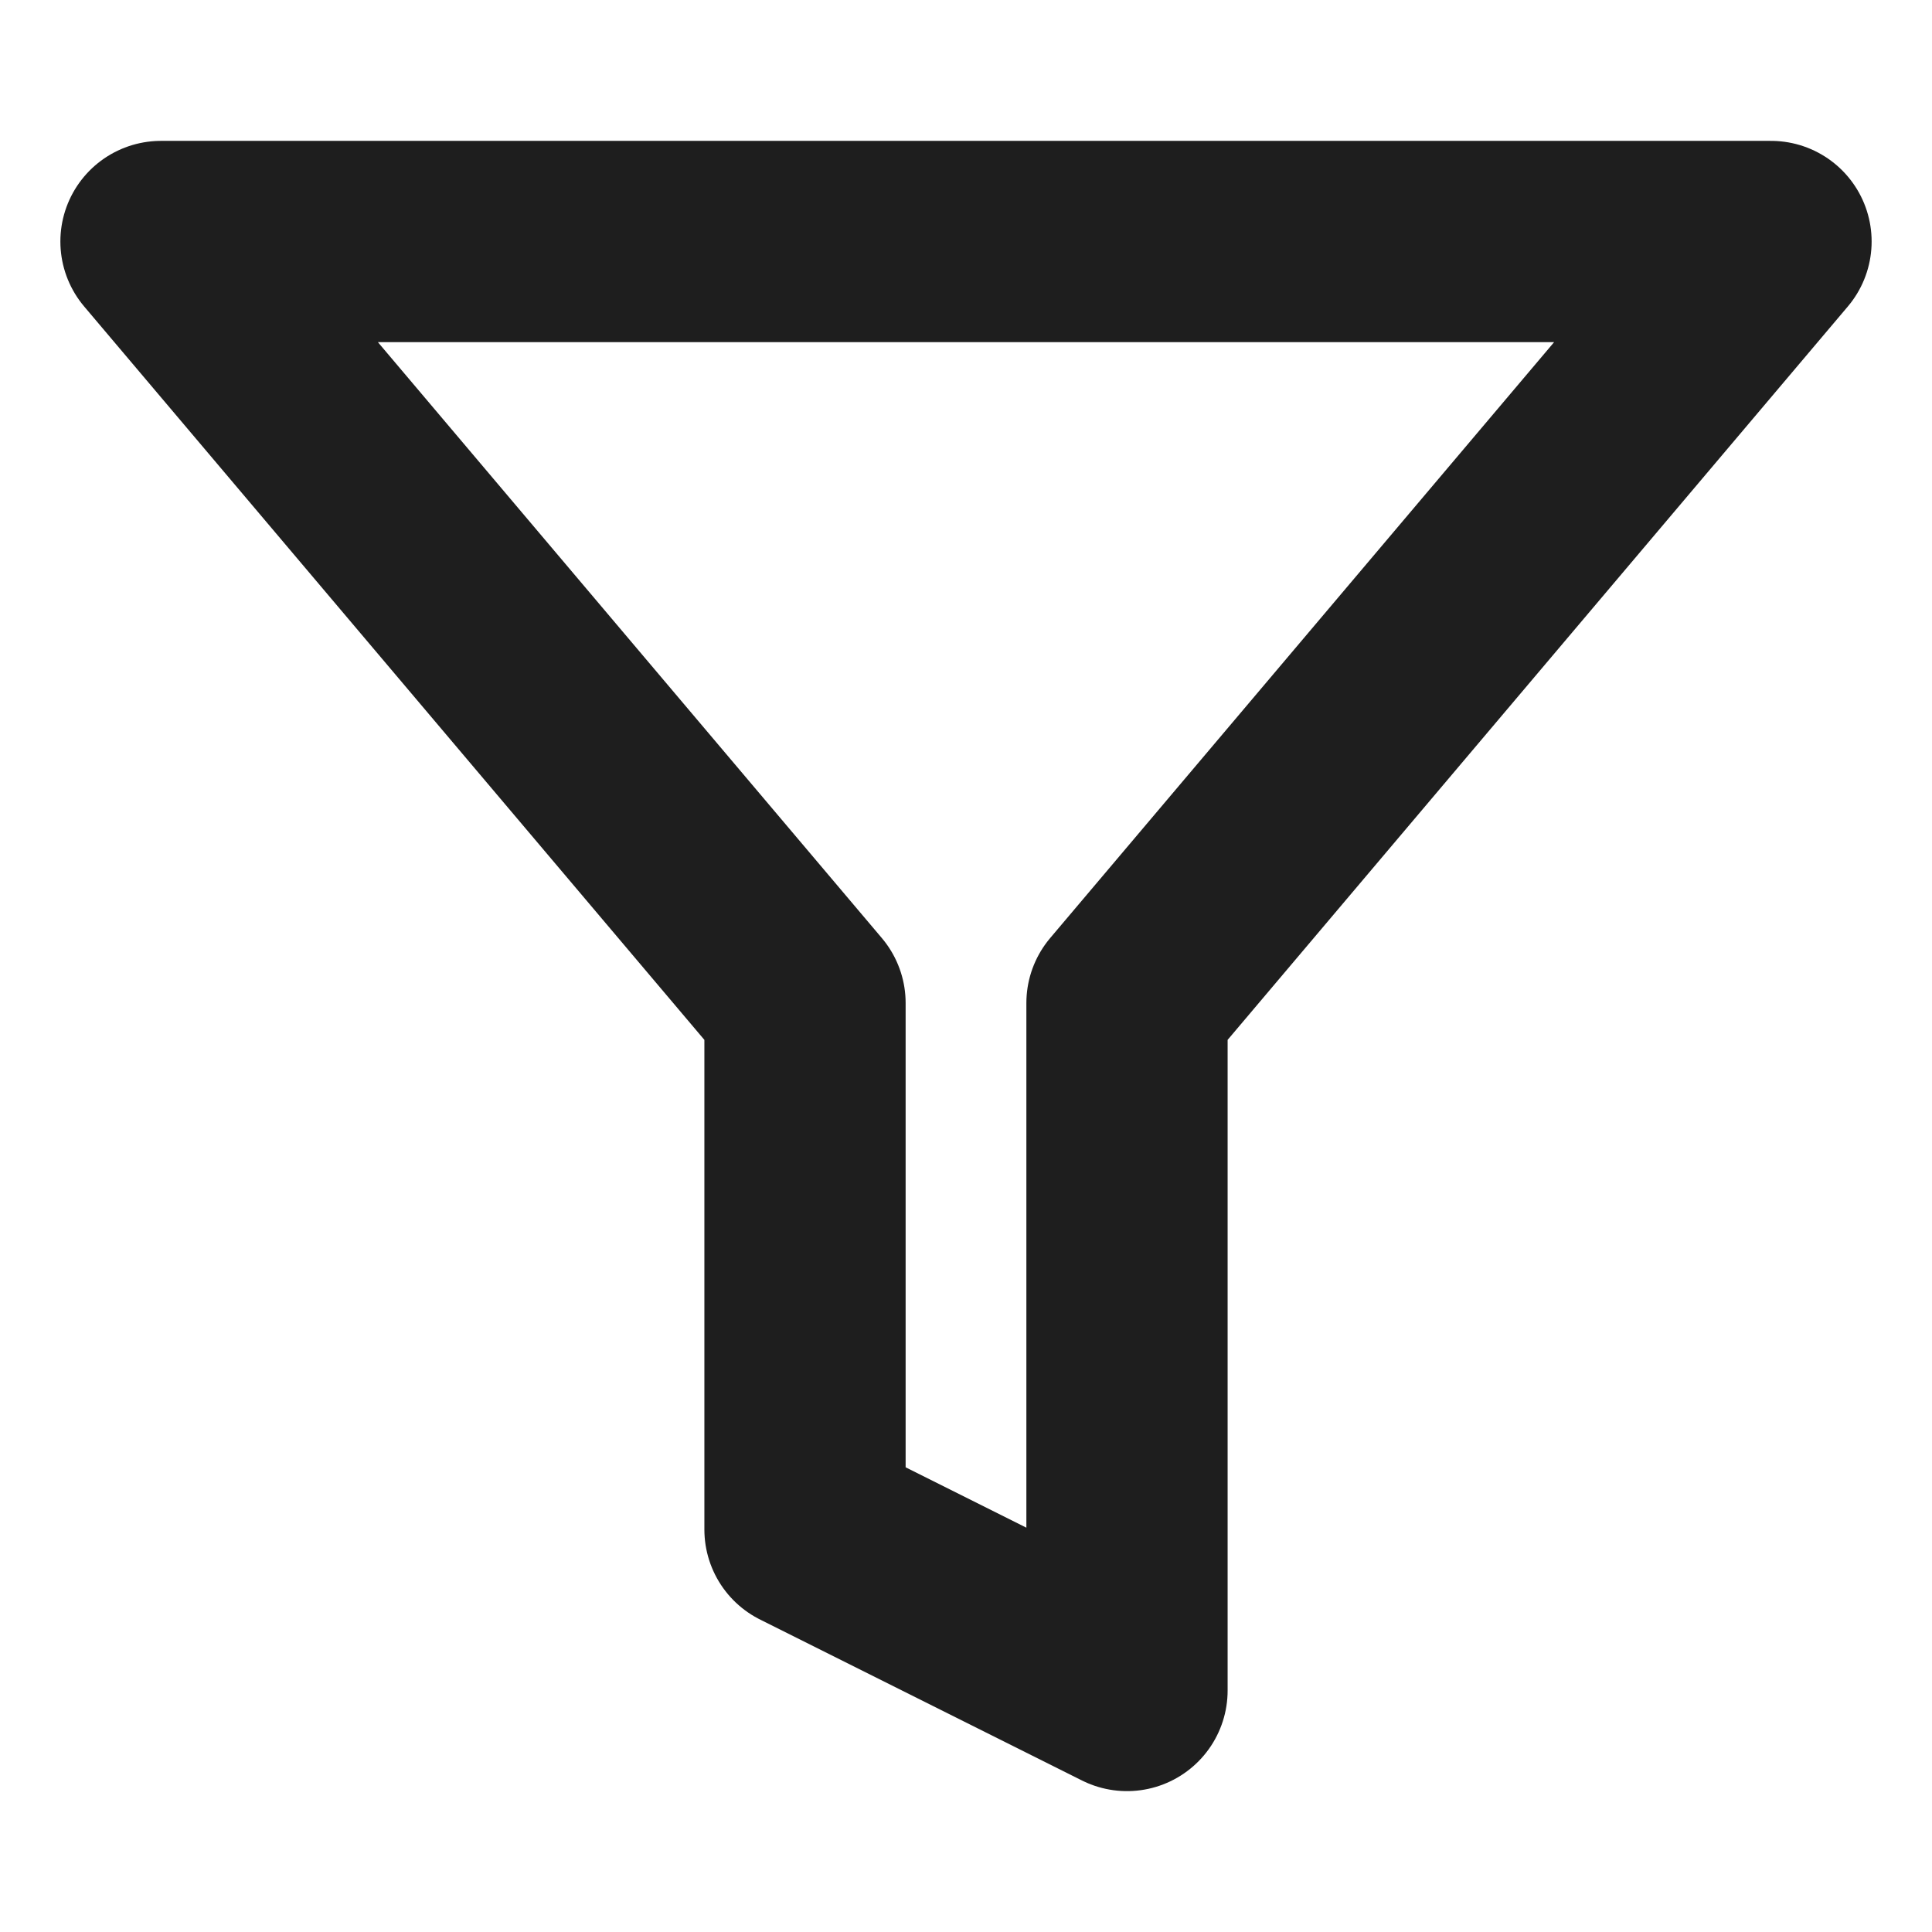
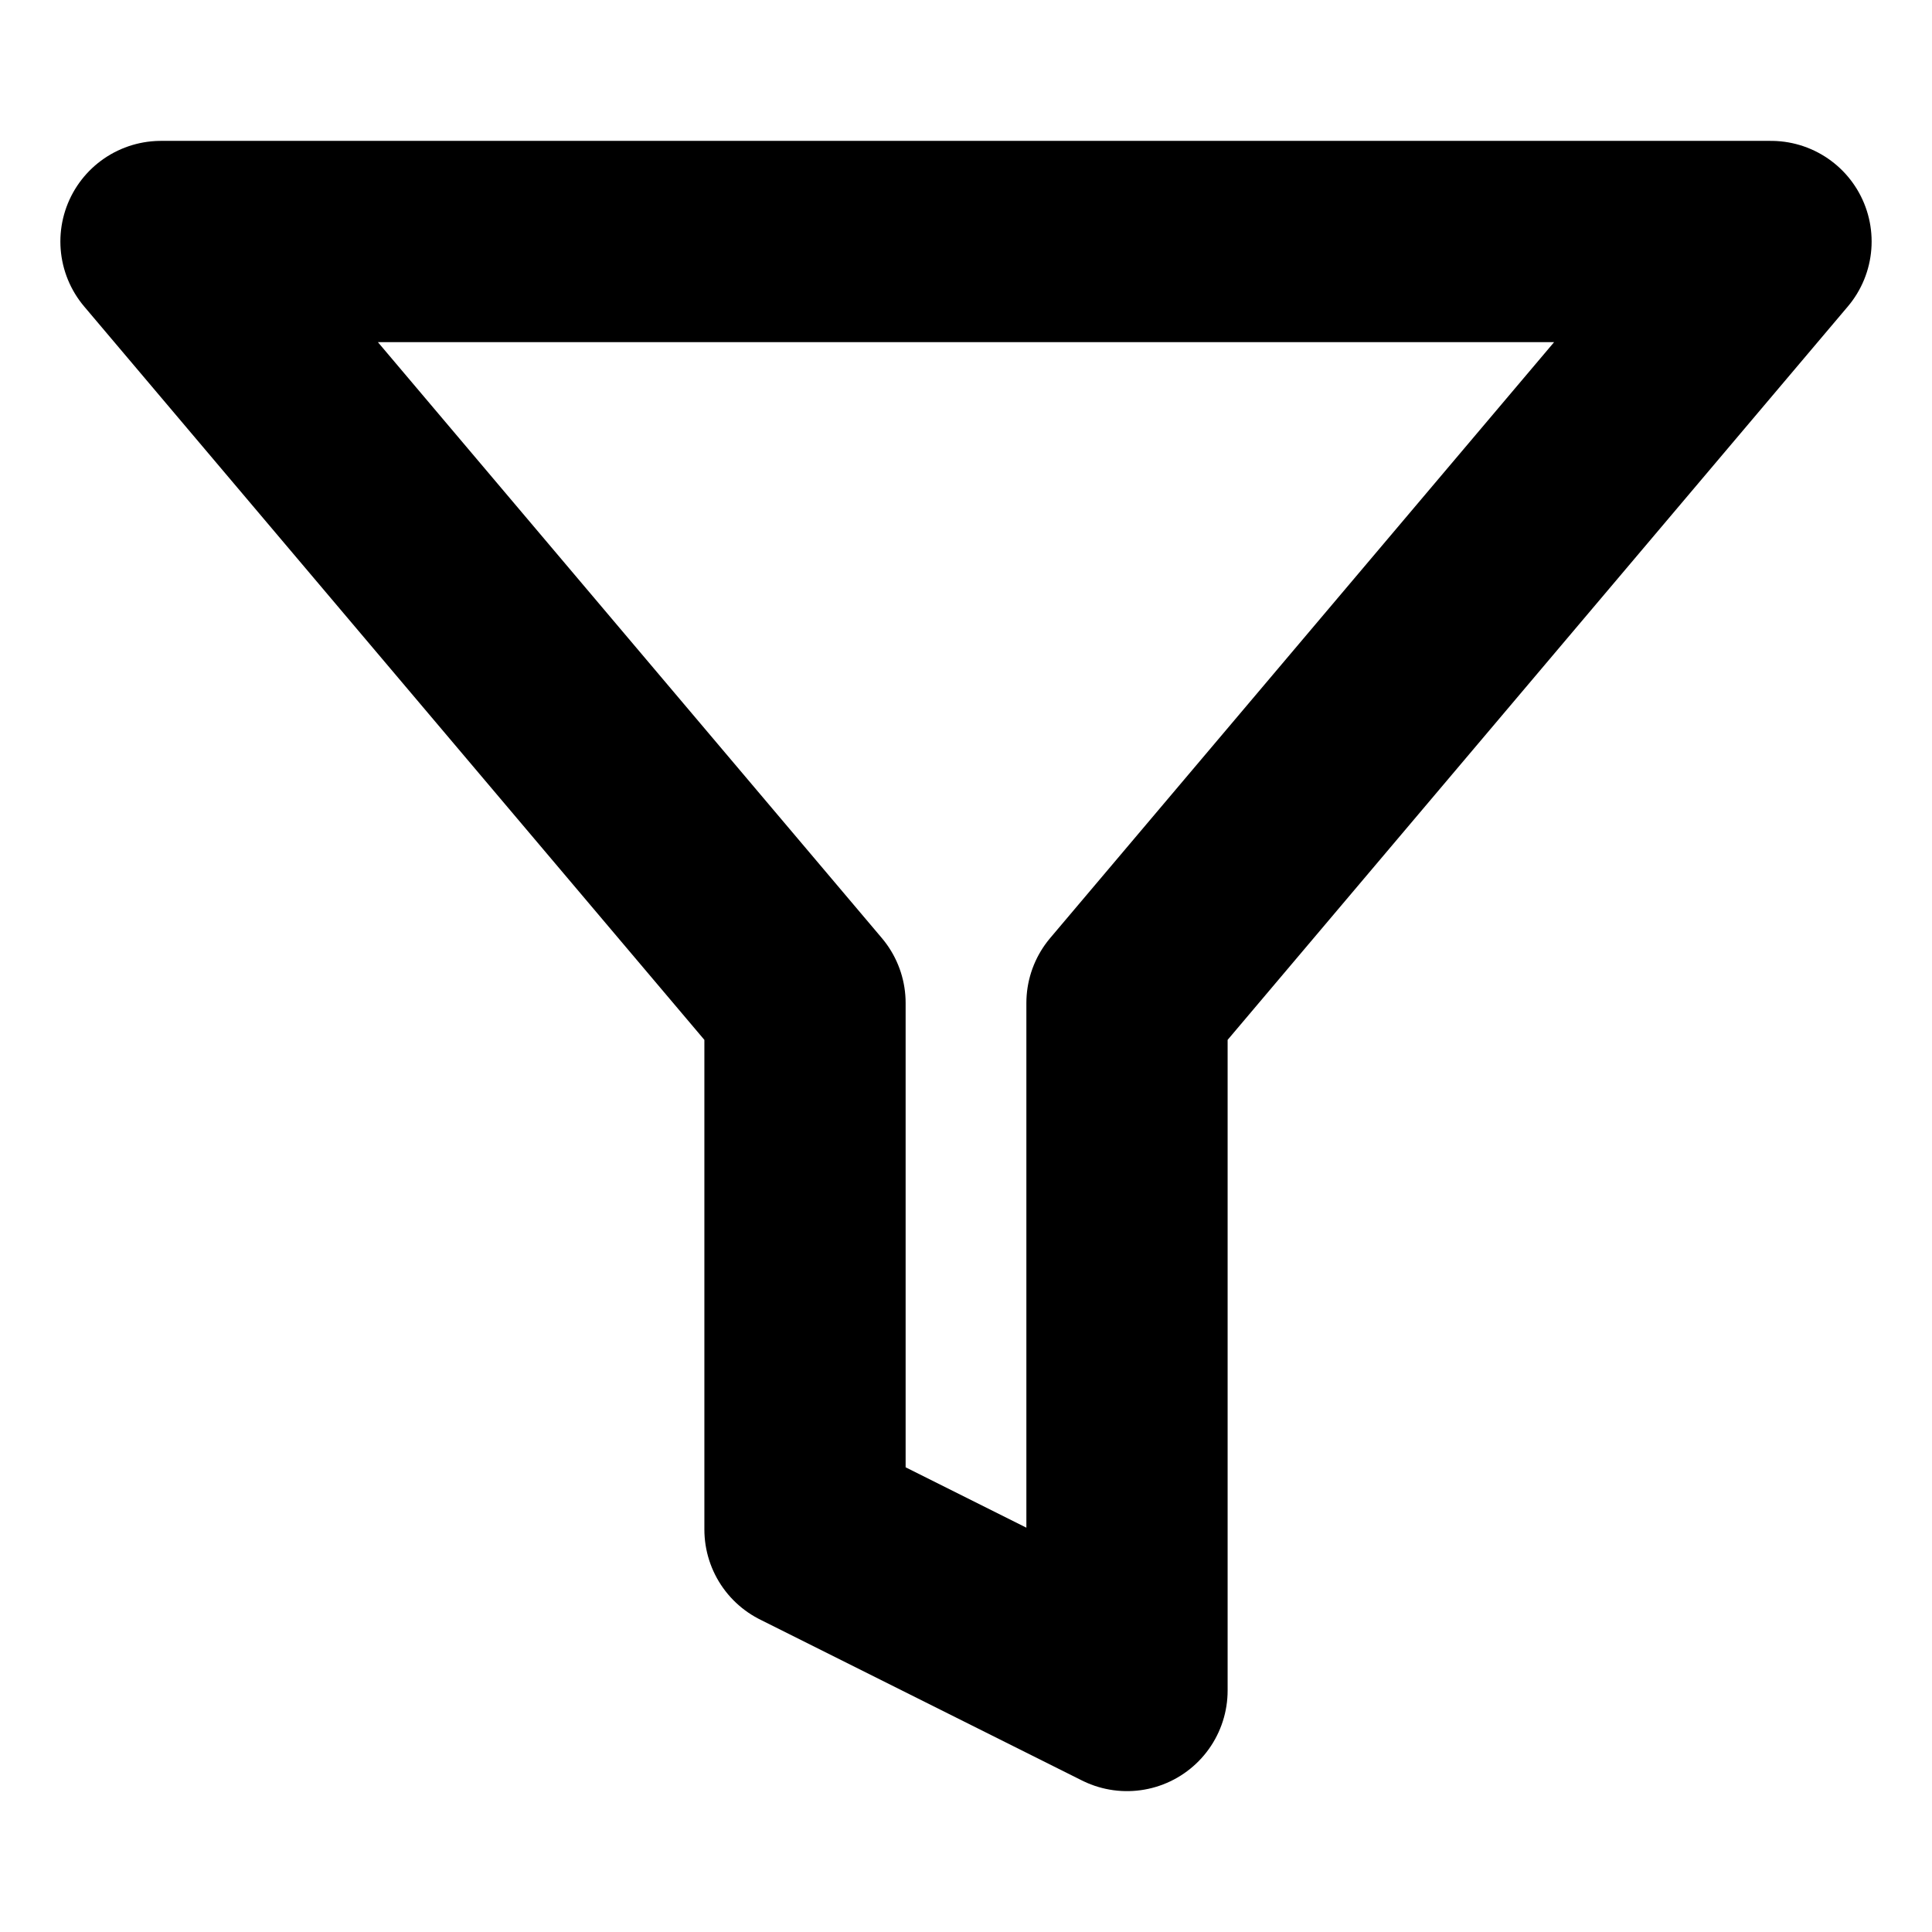
- <svg xmlns="http://www.w3.org/2000/svg" width="24" height="24" viewBox="0 0 24 24" fill="none">
-   <path d="M22 3H2L10 12.46V19L14 21V12.46L22 3Z" stroke="#1E1E1E" stroke-width="2.5" stroke-linecap="round" stroke-linejoin="round" />
+ <svg xmlns="http://www.w3.org/2000/svg" viewBox="0 0 24 24" fill="none">
+   <path d="M22 3H2L10 12.46V19L14 21V12.46L22 3Z" stroke="currentColor" stroke-width="2.5" stroke-linecap="round" stroke-linejoin="round" />
</svg>
